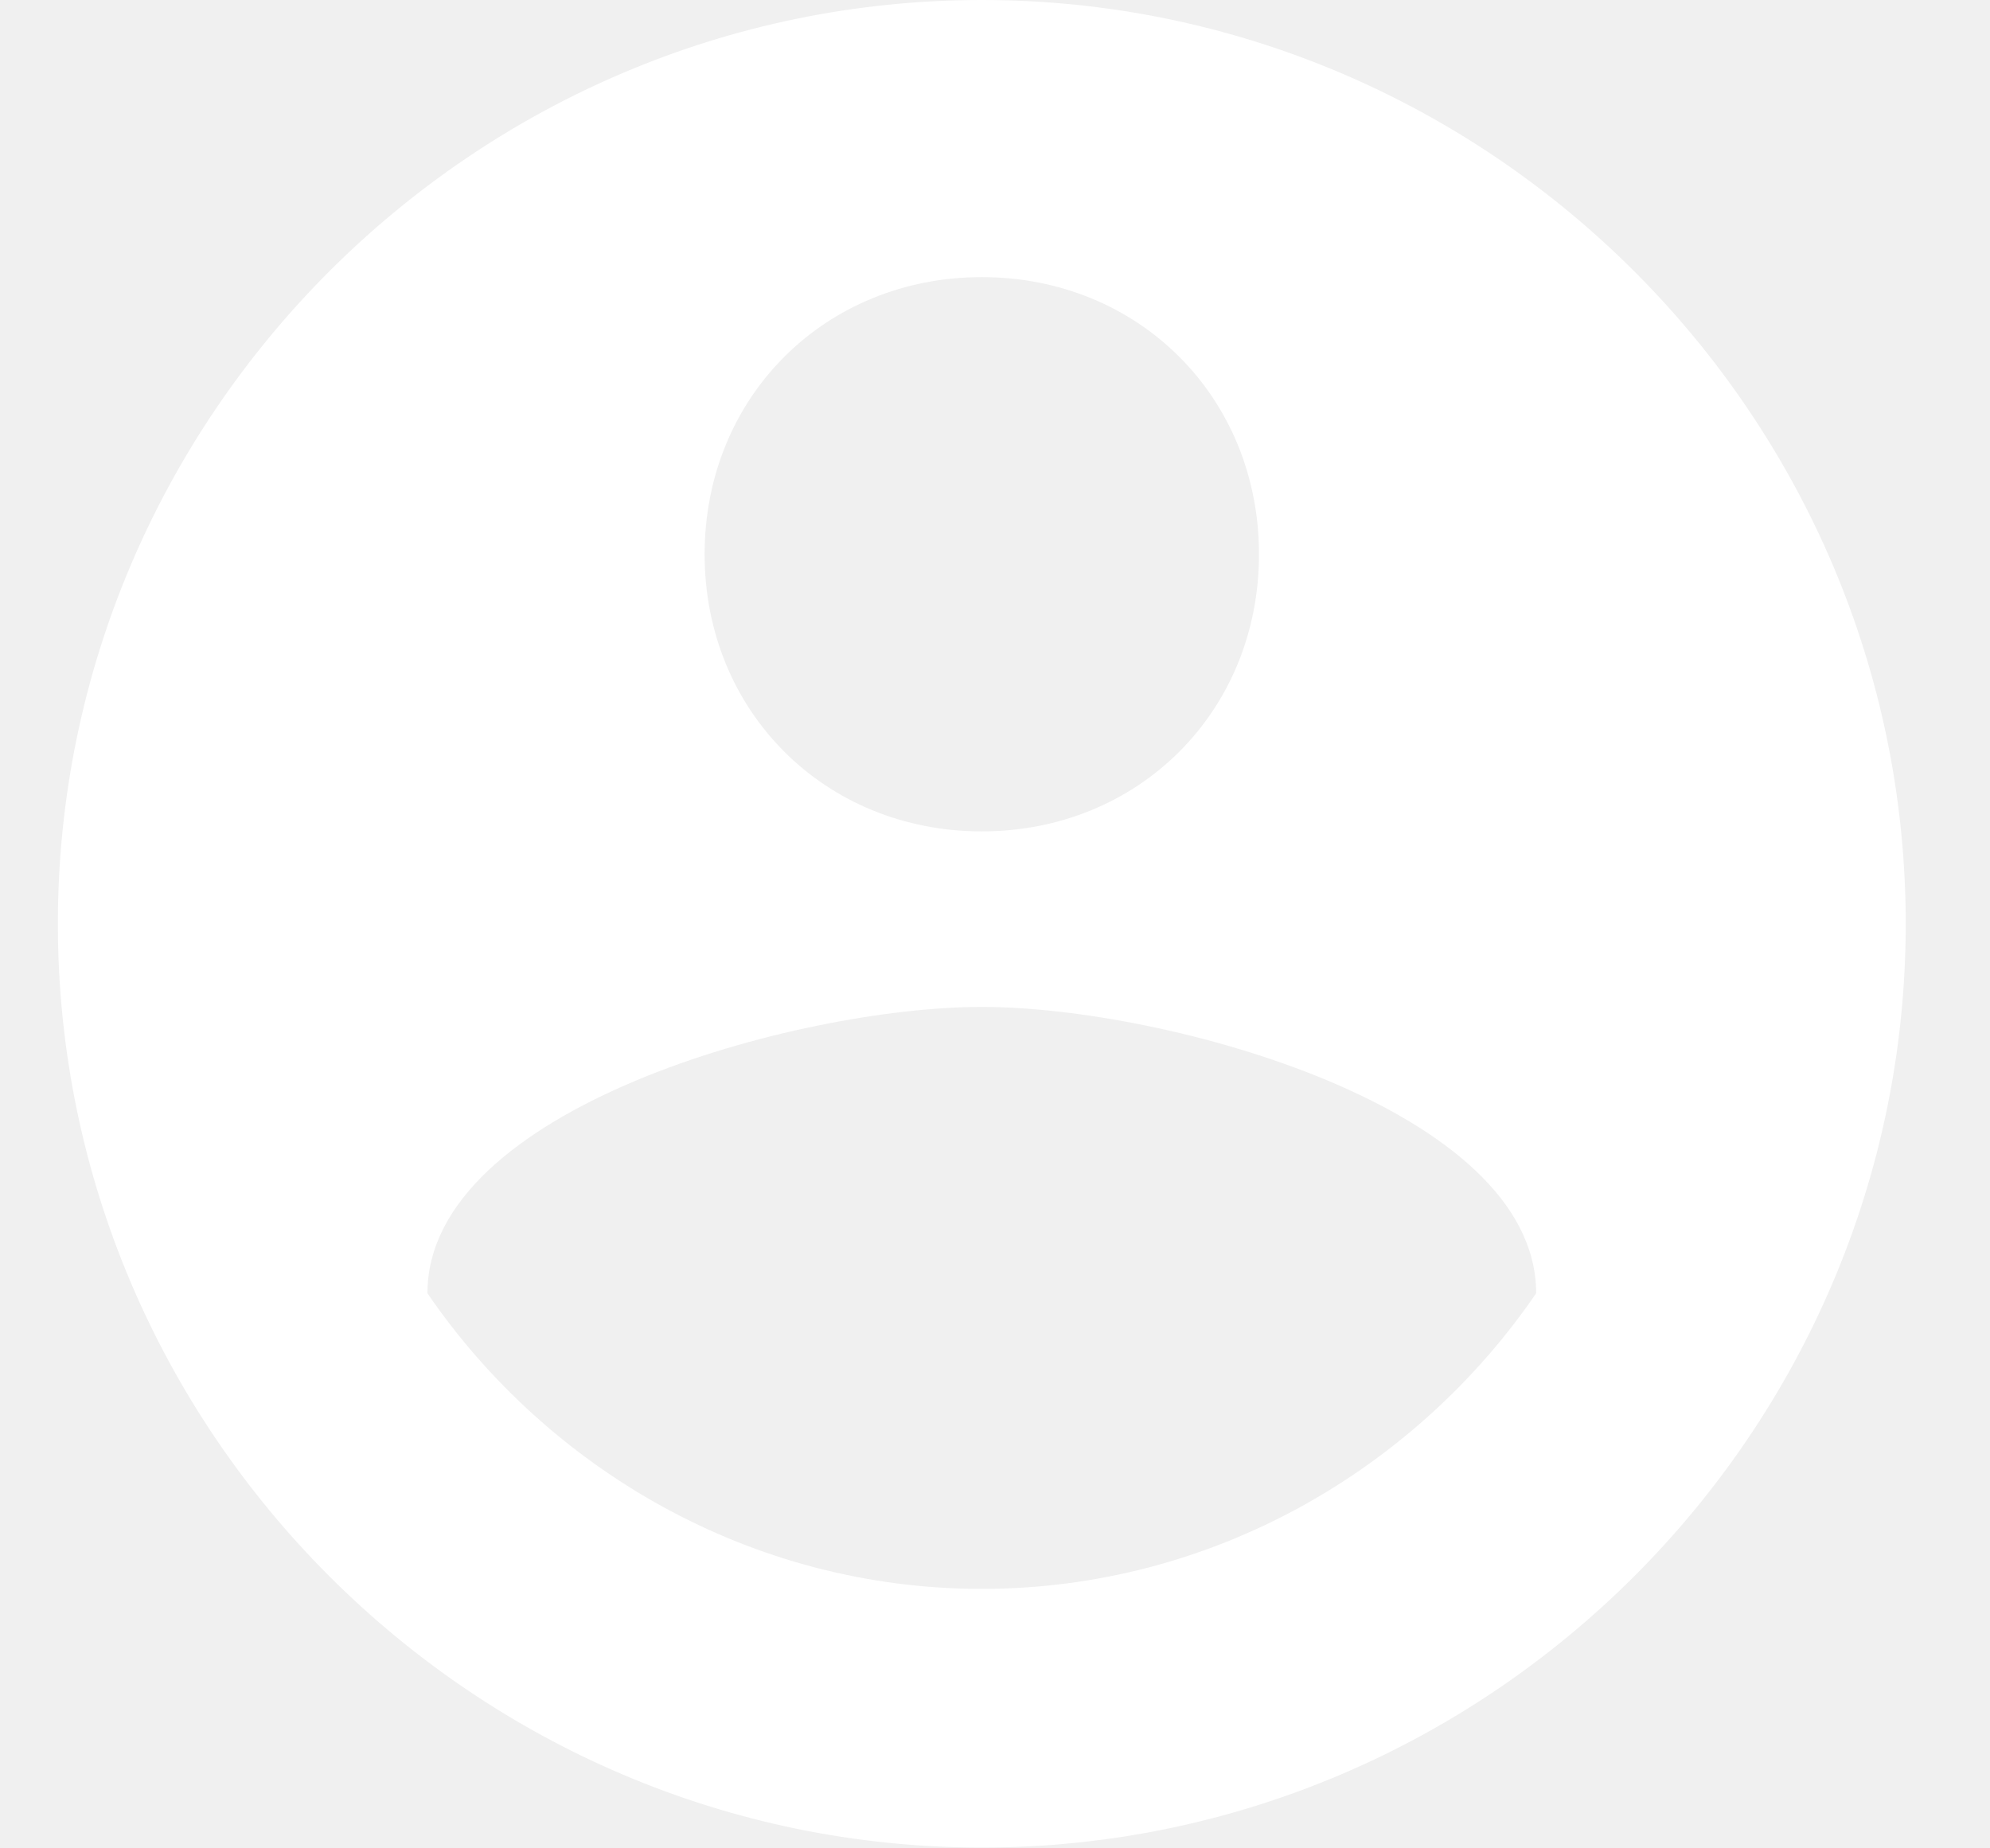
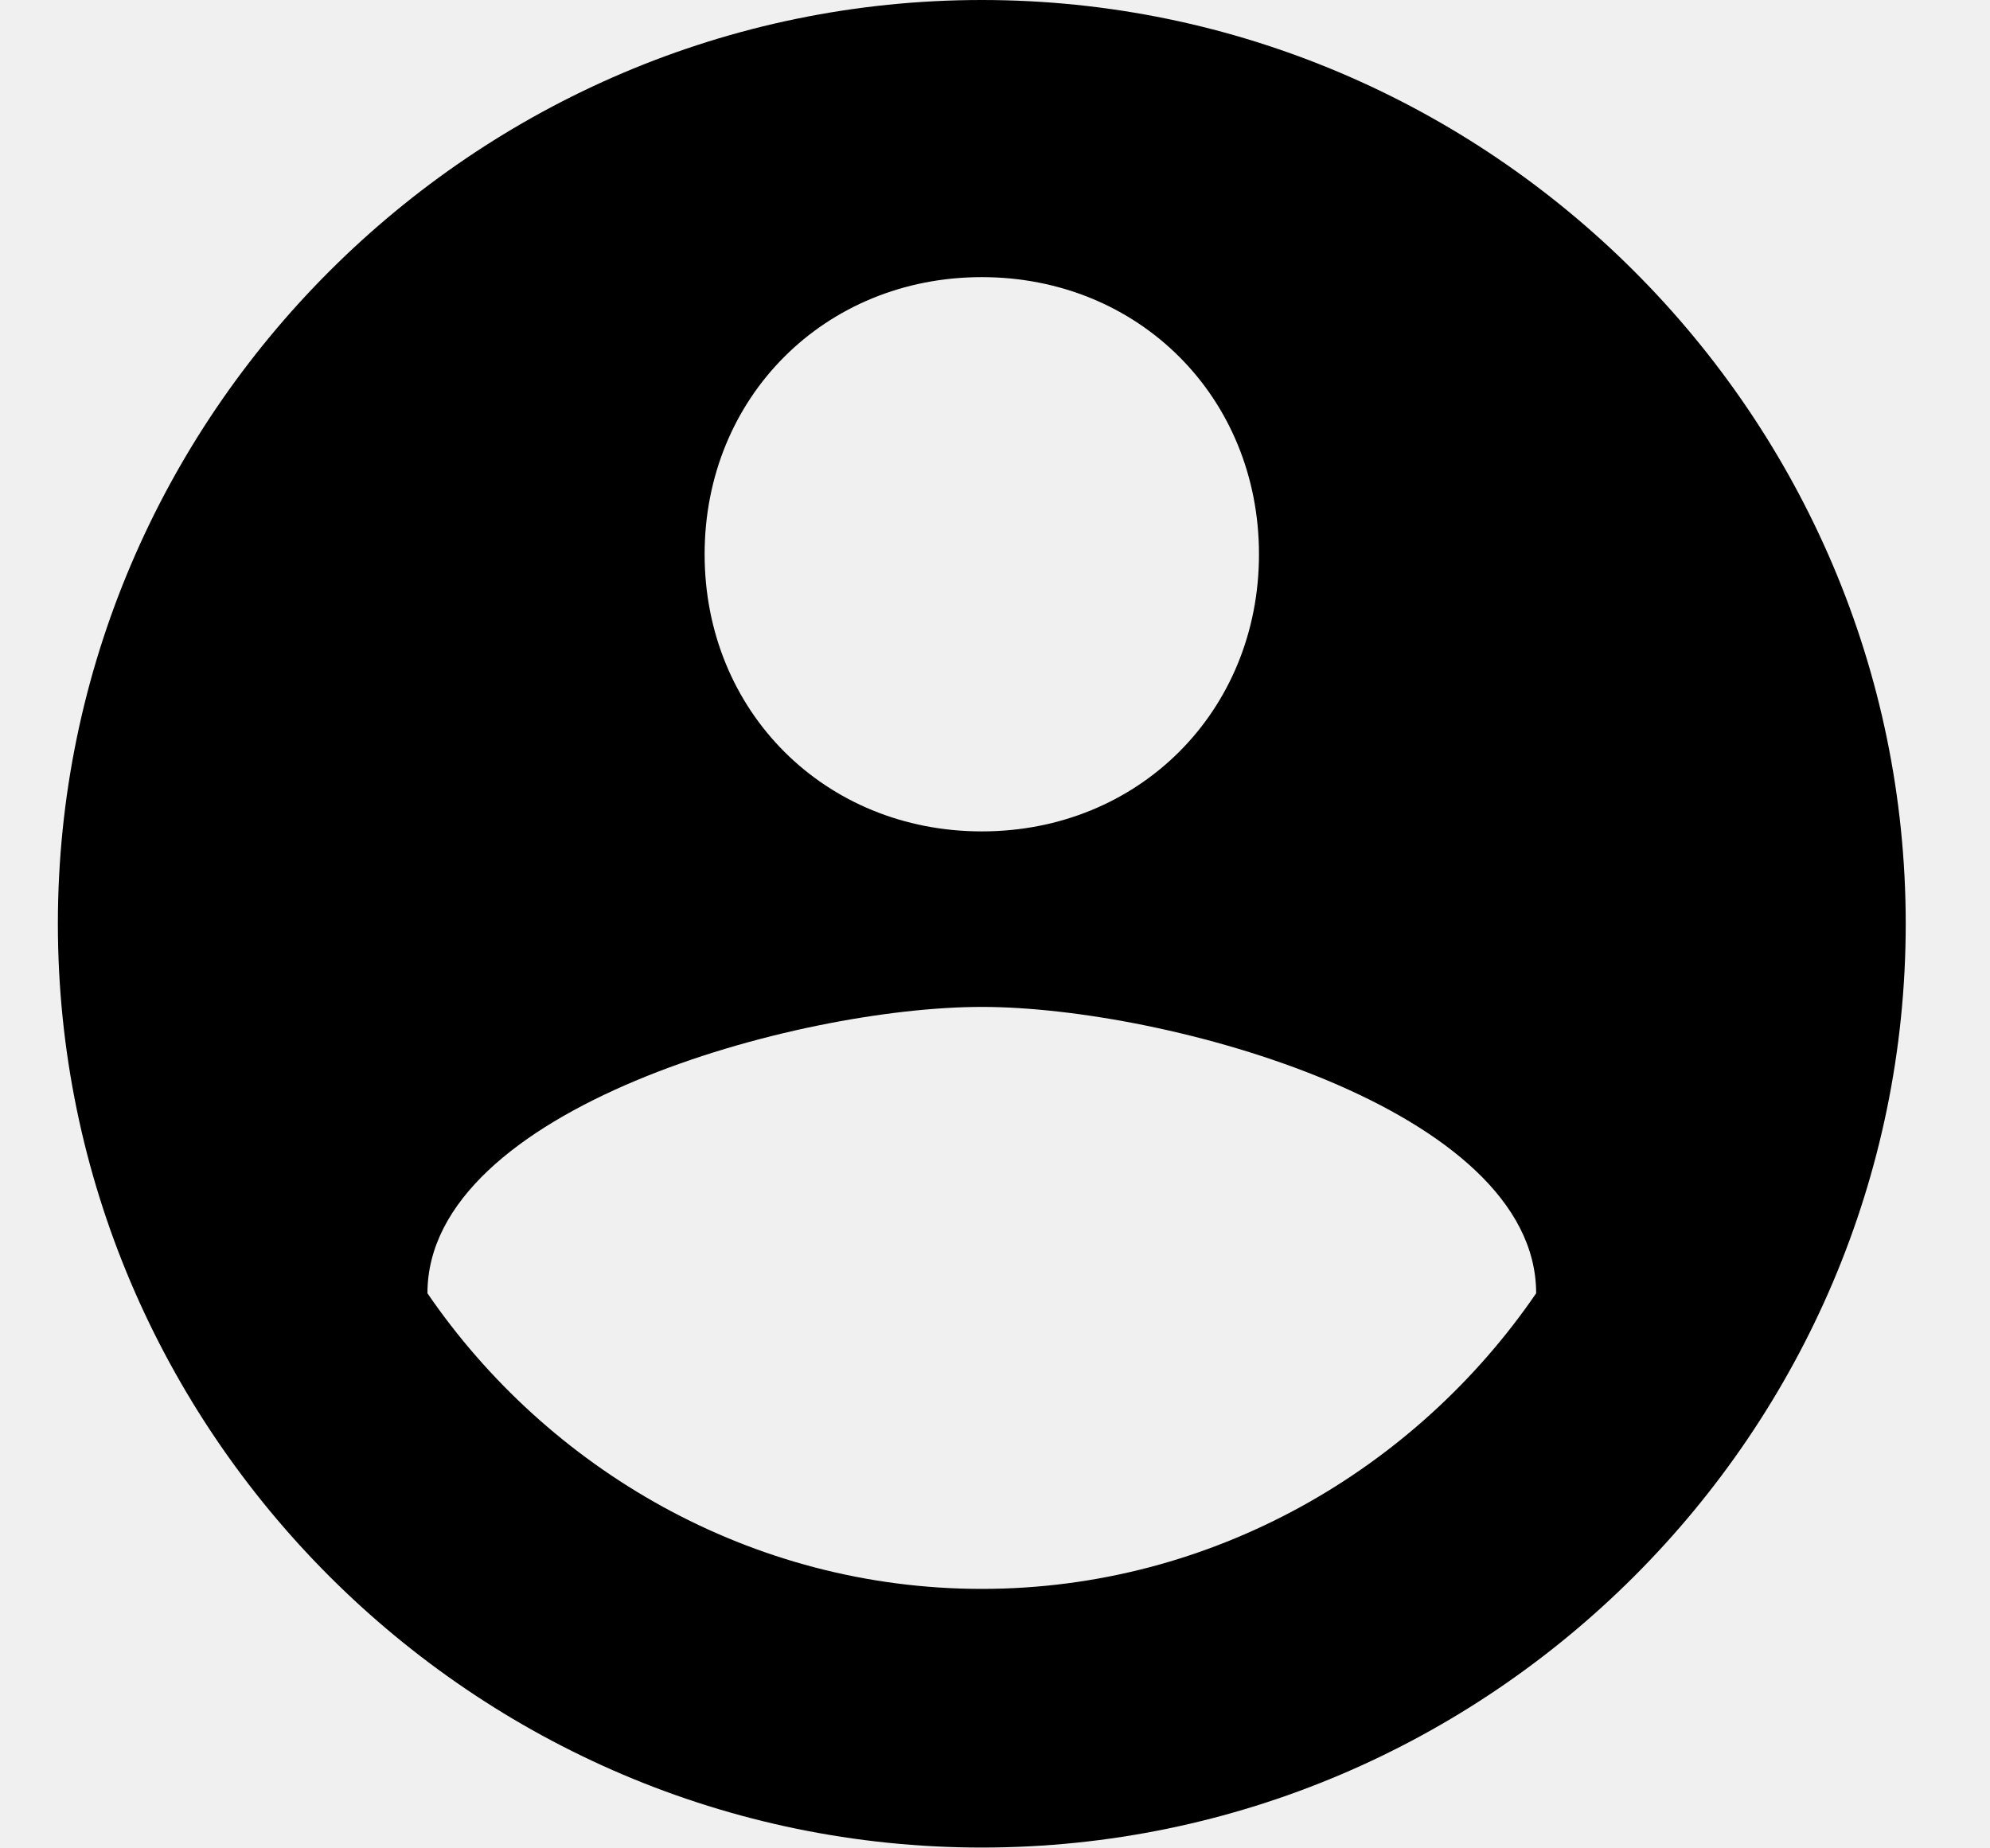
- <svg xmlns="http://www.w3.org/2000/svg" width="14px" height="13px" viewBox="0 0 15 14" version="1.1" fill="#fff">
+ <svg xmlns="http://www.w3.org/2000/svg" width="14px" height="13px" viewBox="0 0 15 14" version="1.1" fill="currentColor">
  <defs />
  <g class="stroke_container" id="Preview" stroke="none" stroke-width="1">
    <g class="fill_container" id="Subnavbar-+-preview-+-popup-OK" transform="translate(-890, -385)">
      <g id="Subnavbar" transform="translate(0, 376)">
        <g id="Navigation" transform="translate(778, 9)">
          <g id="USER-DETAILS" transform="translate(112.4, 0)">
            <path d="M7,0 C3.15,0 0,3.15 0,7 C0,10.85 3.15,14 7,14 C10.85,14 14,10.85 14,7 C14,3.15 10.85,0 7,0 L7,0 L7,0 Z M7,2.1 C8.19,2.1 9.1,3.01 9.1,4.2 C9.1,5.39 8.19,6.3 7,6.3 C5.81,6.3 4.9,5.39 4.9,4.2 C4.9,3.01 5.81,2.1 7,2.1 L7,2.1 L7,2.1 Z M7,12.04 C5.25,12.04 3.71,11.13 2.8,9.8 C2.8,8.4 5.6,7.63 7,7.63 C8.4,7.63 11.2,8.4 11.2,9.8 C10.29,11.13 8.75,12.04 7,12.04 L7,12.04 L7,12.04 Z" id="user_details_icon" />
          </g>
        </g>
      </g>
    </g>
  </g>
</svg>
